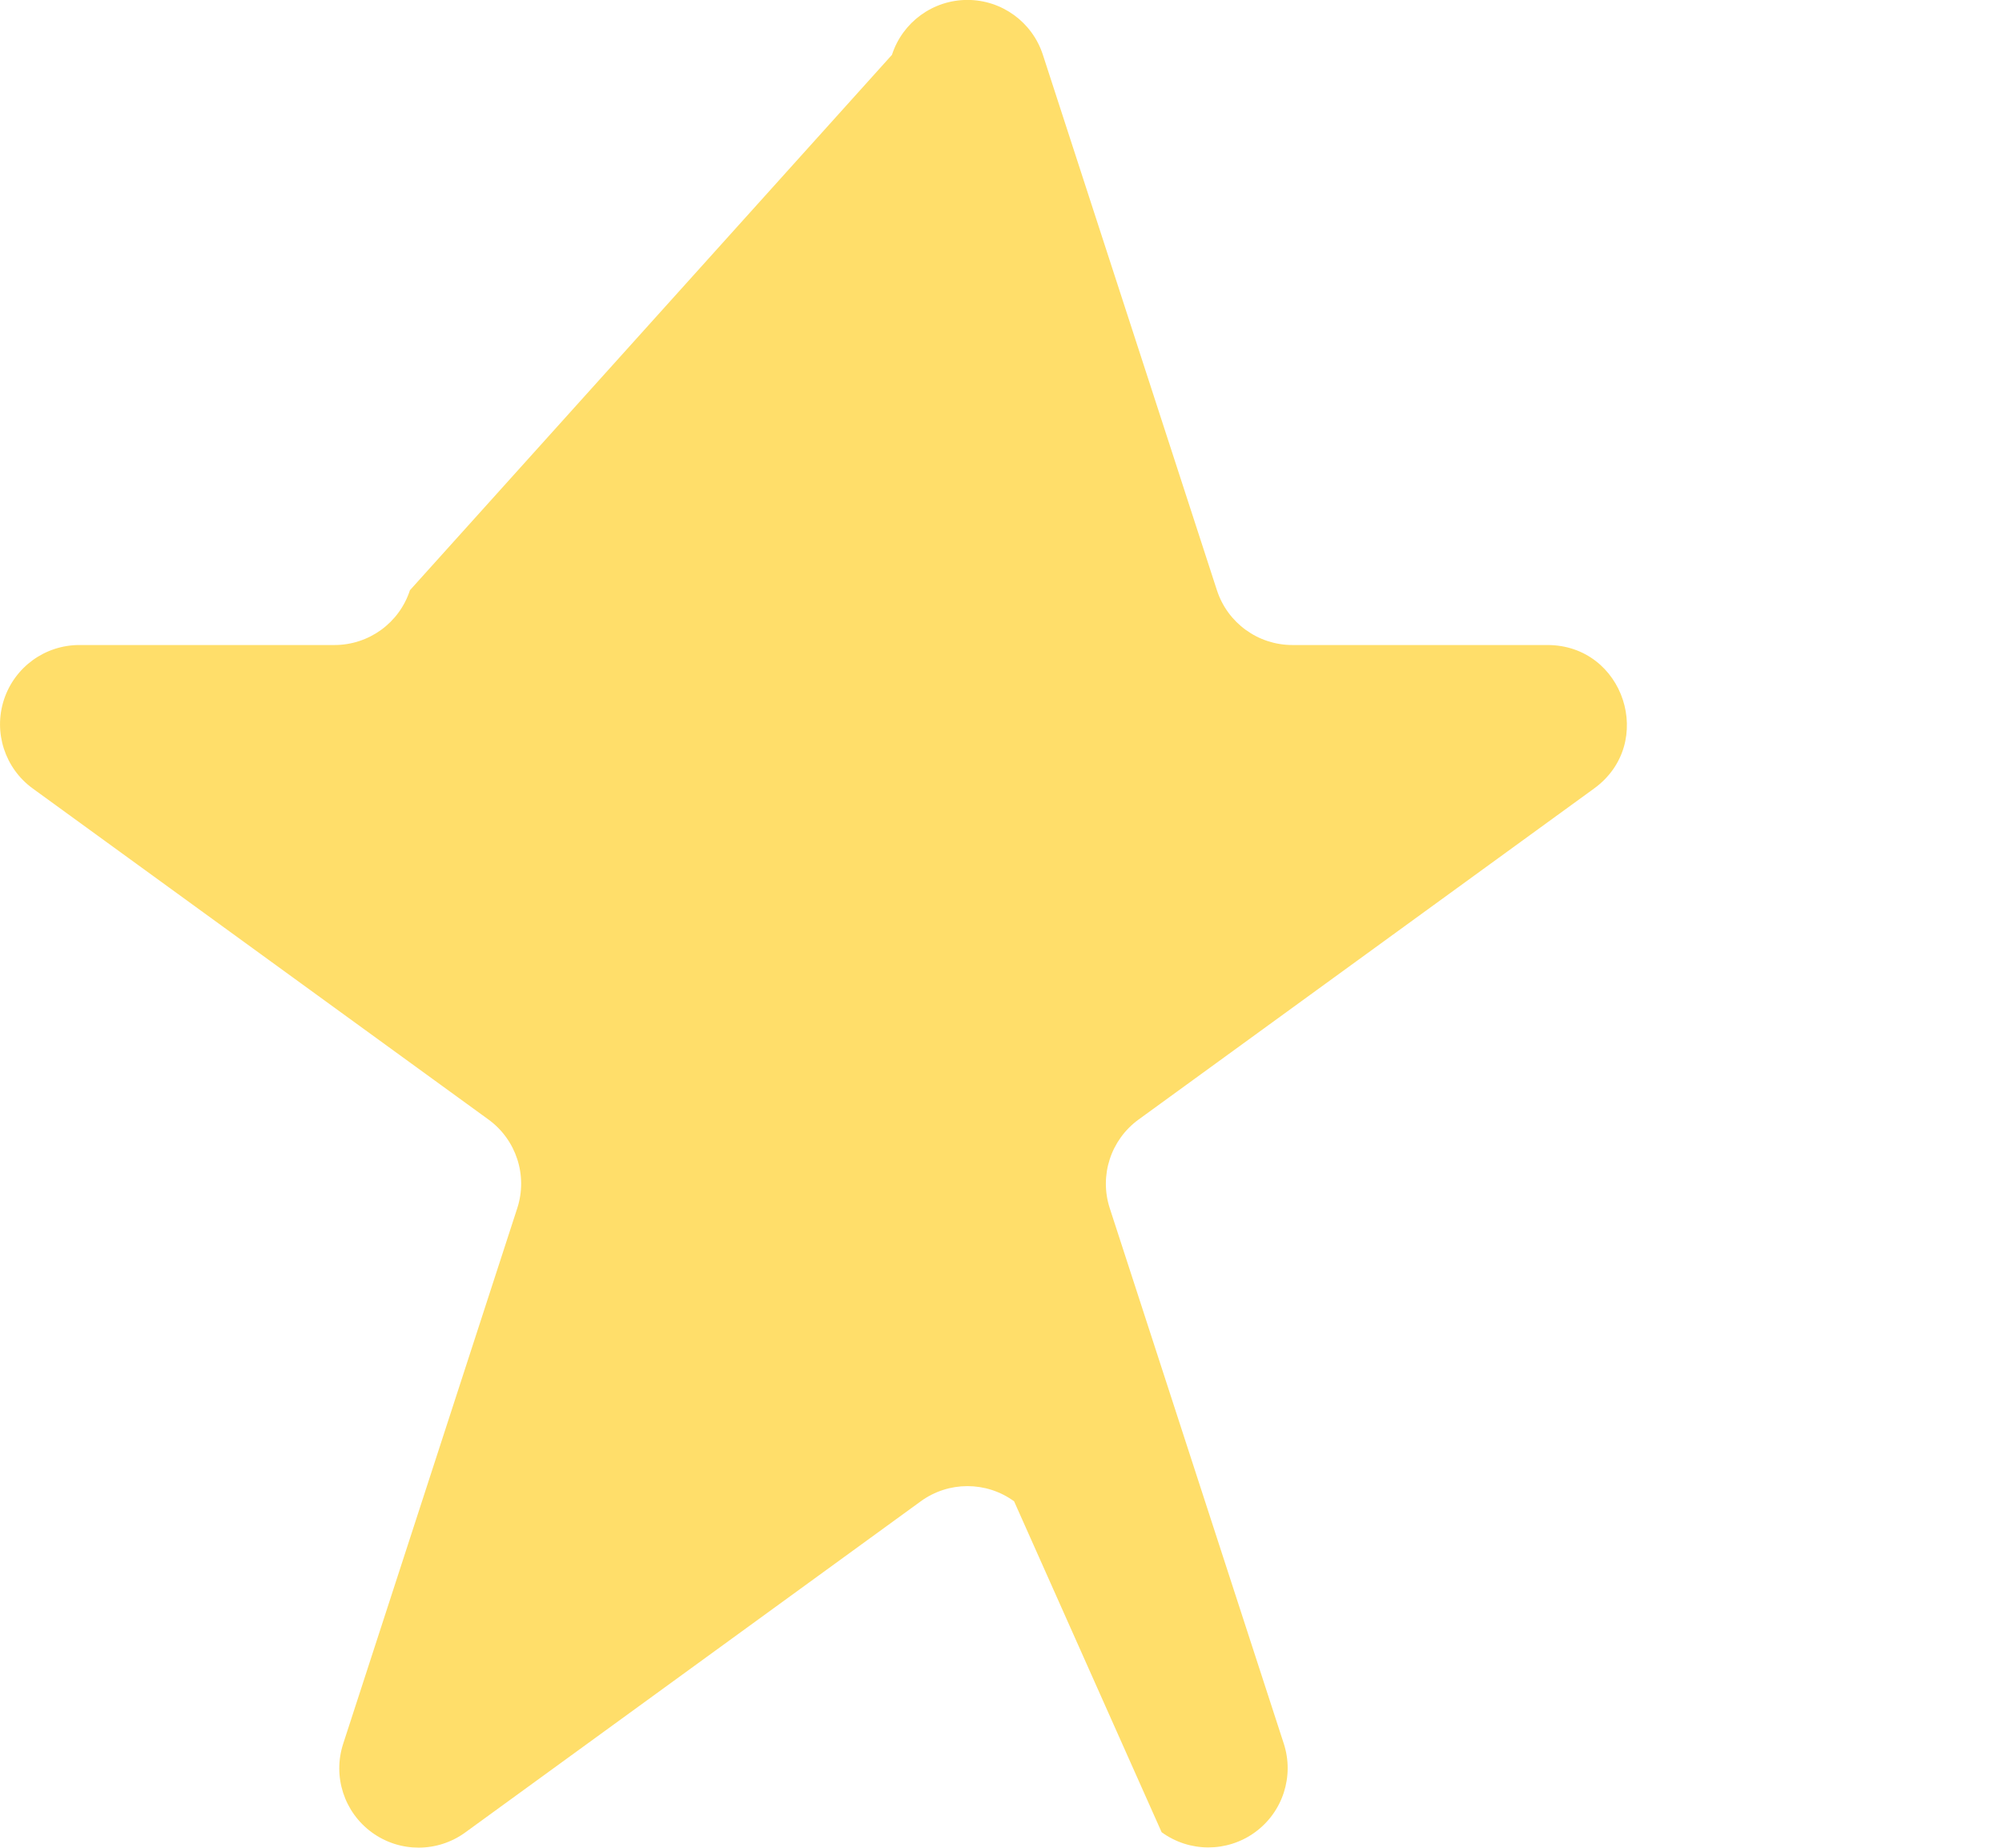
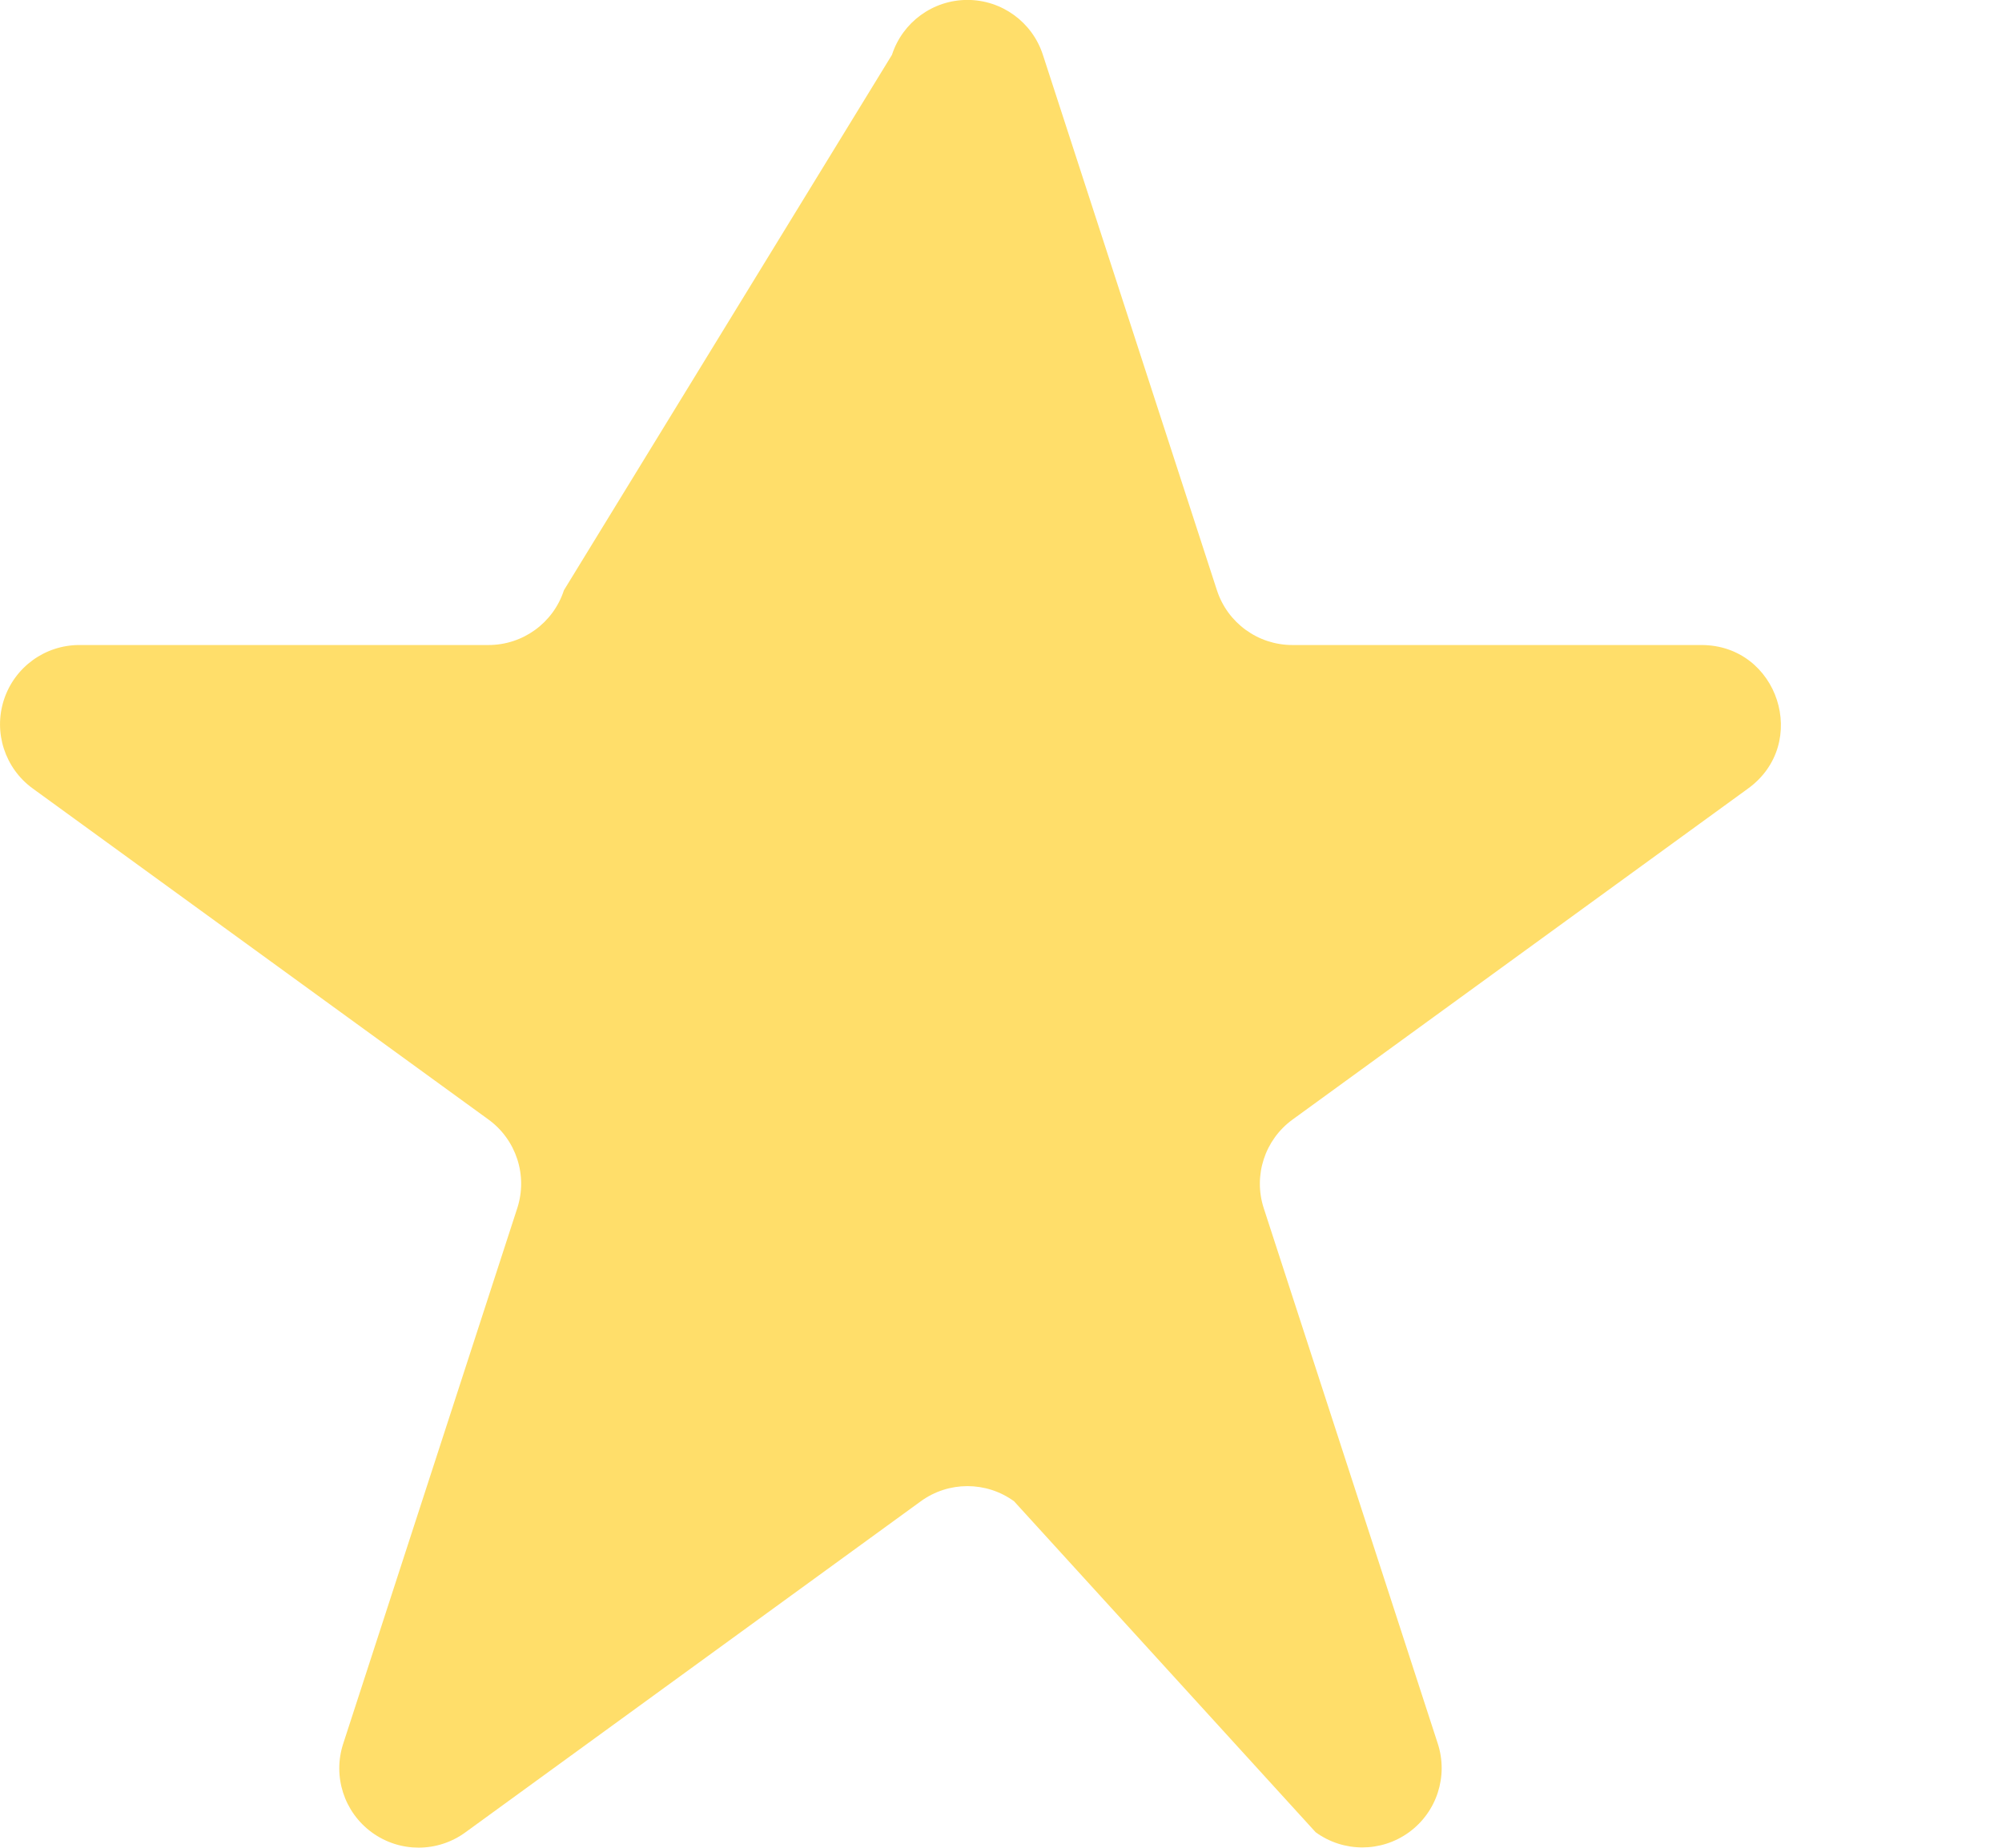
<svg xmlns="http://www.w3.org/2000/svg" width="13" height="12" fill="none" viewBox="0 0 13 12">
-   <path fill="#FFDE6A" d="M5.792.356a.515.515 0 0 1 .98 0l1.13 3.477a.515.515 0 0 0 .49.356h1.656c.499 0 .707.639.303.932l-2.958 2.15a.515.515 0 0 0-.187.575l1.13 3.477a.515.515 0 0 1-.793.576L6.585 9.75a.515.515 0 0 0-.606 0L3.022 11.9a.515.515 0 0 1-.793-.577l1.13-3.477a.515.515 0 0 0-.188-.576L.213 5.121a.515.515 0 0 1 .303-.932h1.656a.515.515 0 0 0 .49-.356L5.792.356z" />
+   <path fill="#FFDE6A" d="M5.792.356a.515.515 0 0 1 .98 0l1.13 3.477a.515.515 0 0 0 .49.356h2.656c.499 0 .707.639.303.932l-2.958 2.15a.515.515 0 0 0-.187.575l1.13 3.477a.515.515 0 0 1-.793.576L6.585 9.75a.515.515 0 0 0-.606 0L3.022 11.9a.515.515 0 0 1-.793-.577l1.13-3.477a.515.515 0 0 0-.188-.576L.213 5.121a.515.515 0 0 1 .303-.932h2.656a.515.515 0 0 0 .49-.356L5.792.356z" />
</svg>
